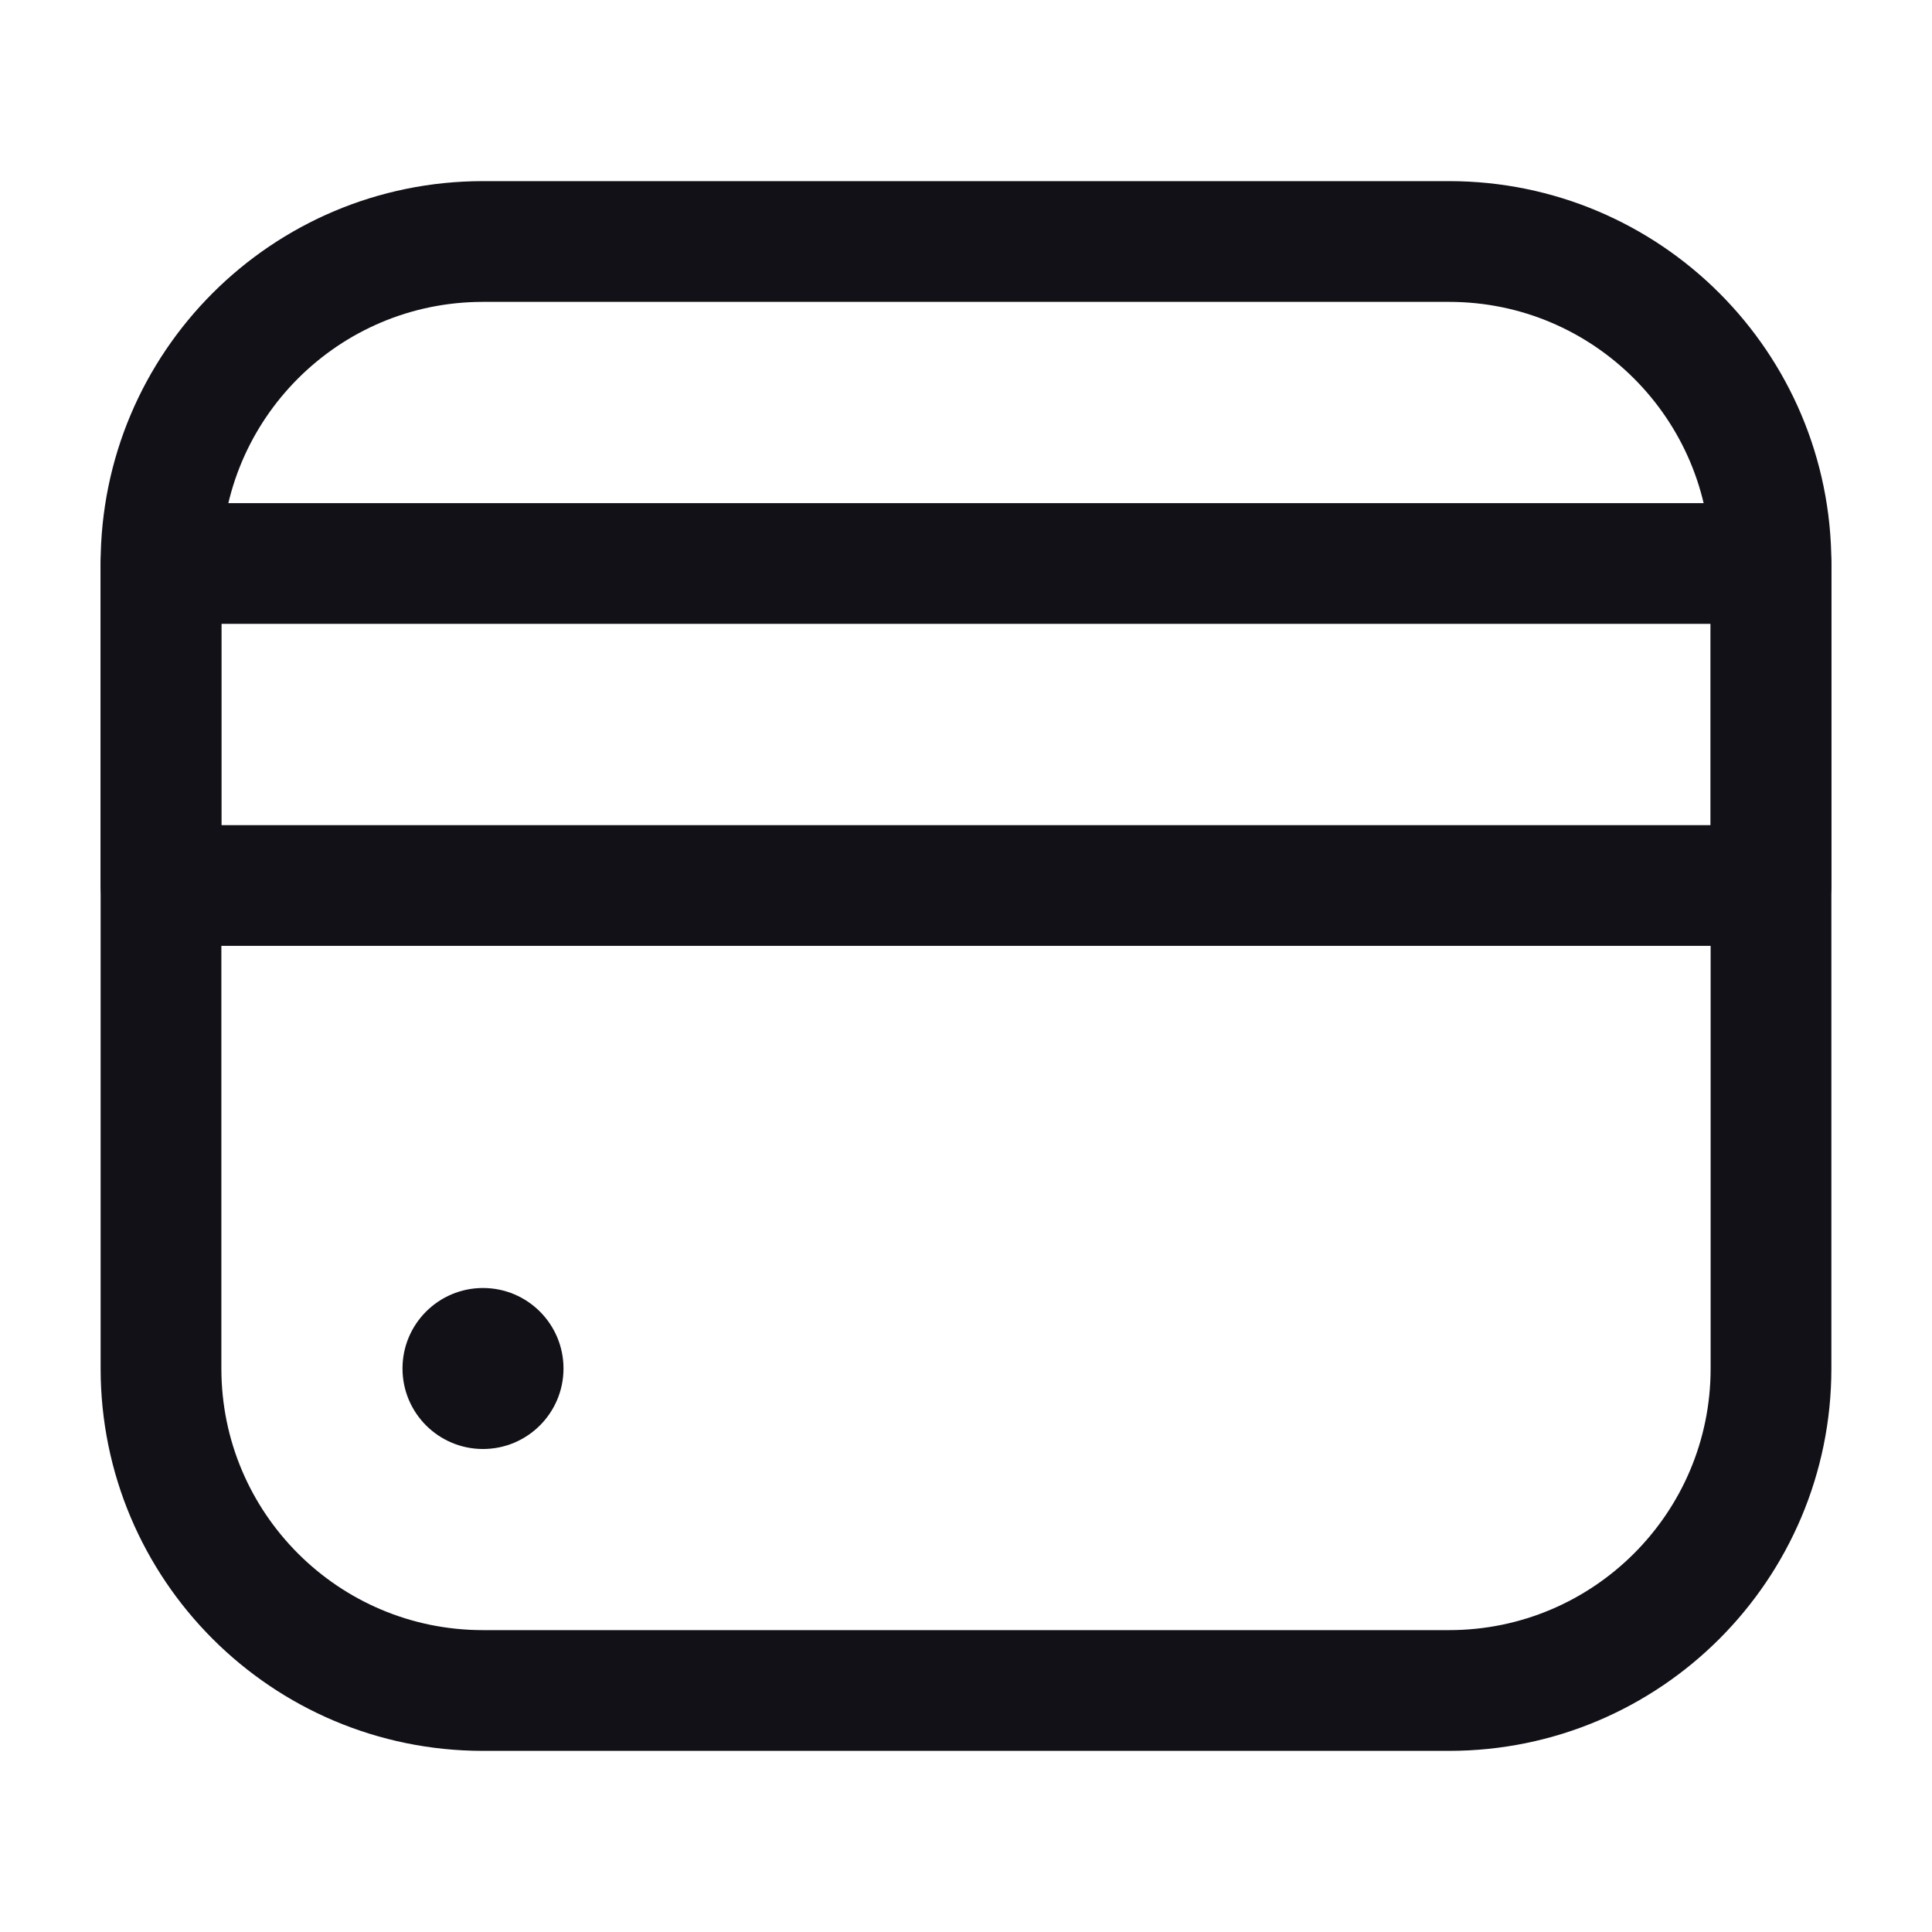
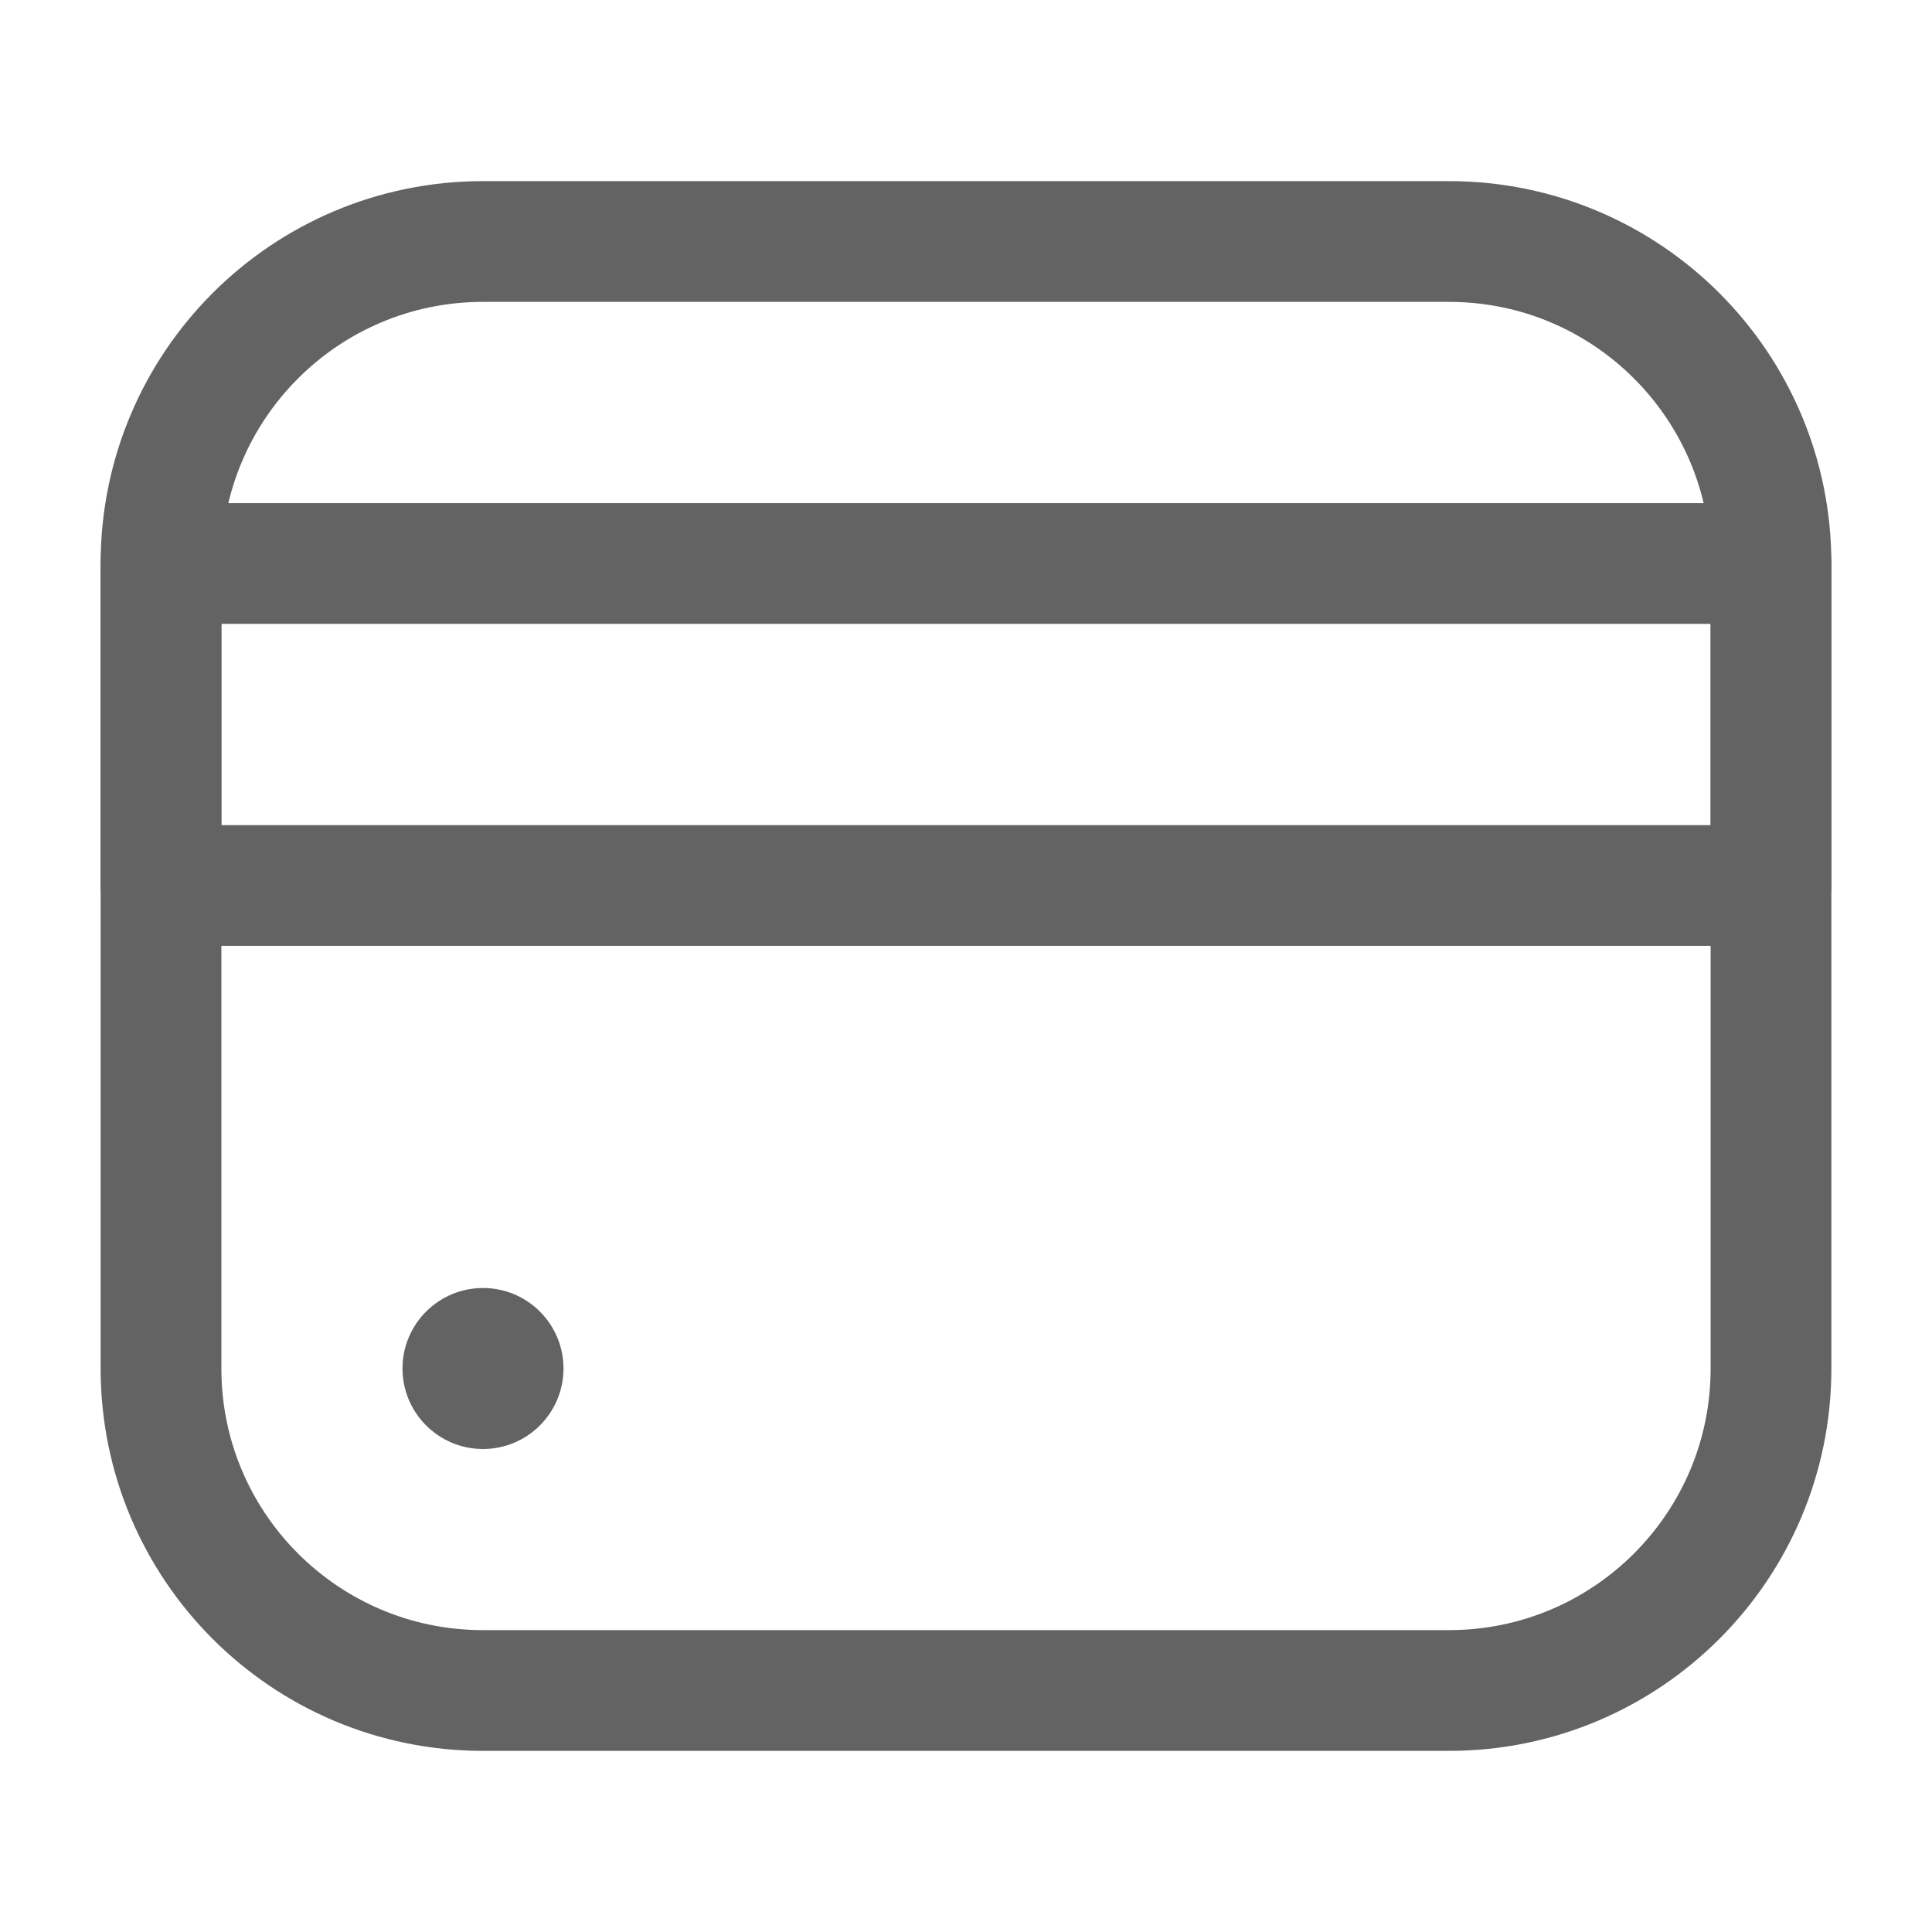
<svg xmlns="http://www.w3.org/2000/svg" width="36" height="36" viewBox="0 0 36 36" fill="none">
-   <rect x="33" y="4.5" width="27" height="30" rx="6" transform="rotate(90 33 4.5)" stroke="#131118" stroke-width="2.25" />
-   <circle cx="9" cy="25.5" r="1.5" fill="#131118" />
-   <path d="M3 10.5L33 10.5L33 16.5L3 16.5L3 10.5Z" stroke="#131118" stroke-width="2.25" stroke-linecap="round" stroke-linejoin="round" />
+   <path d="M33 25.5V10.5C33 7.186 30.314 4.5 27 4.5L9 4.5C5.686 4.5 3 7.186 3 10.5V25.5C3 28.814 5.686 31.5 9 31.5H27C30.314 31.5 33 28.814 33 25.5Z" stroke="#636363" stroke-width="2.25" />
+   <path d="M9 27C9.828 27 10.5 26.328 10.5 25.5C10.5 24.672 9.828 24 9 24C8.172 24 7.5 24.672 7.5 25.5C7.5 26.328 8.172 27 9 27Z" fill="#636363" />
+   <path d="M3 10.5H33V16.5H3V10.5Z" stroke="#636363" stroke-width="2.25" stroke-linecap="round" stroke-linejoin="round" />
</svg>
